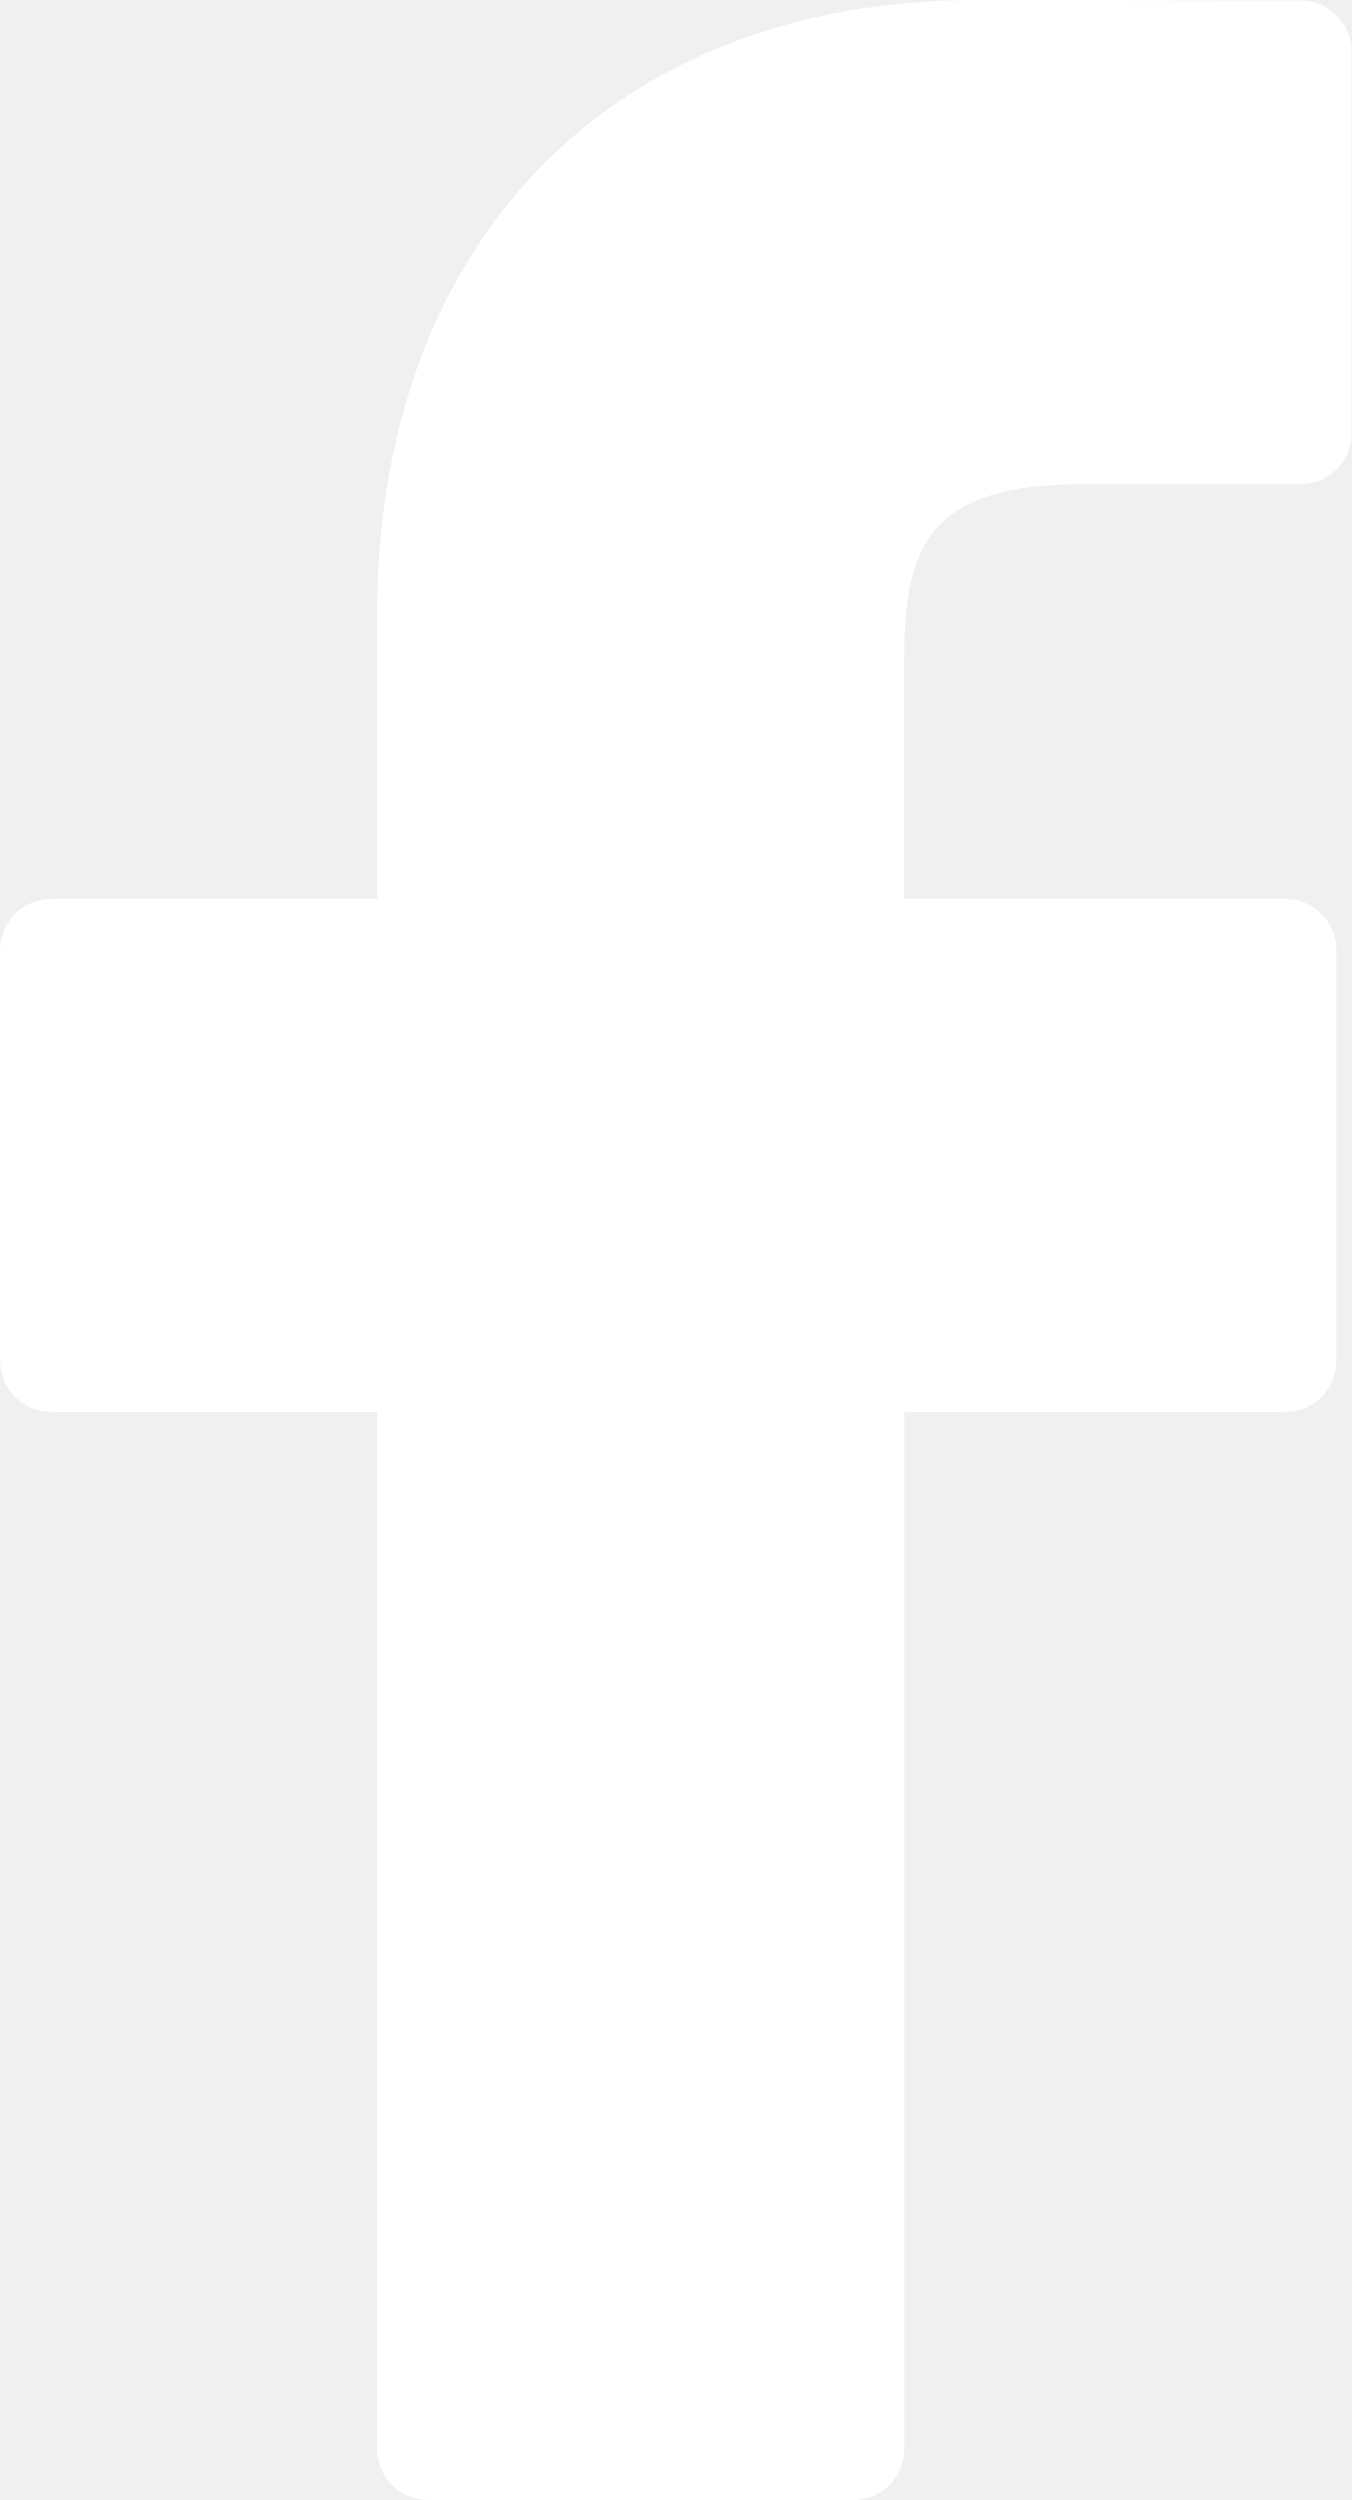
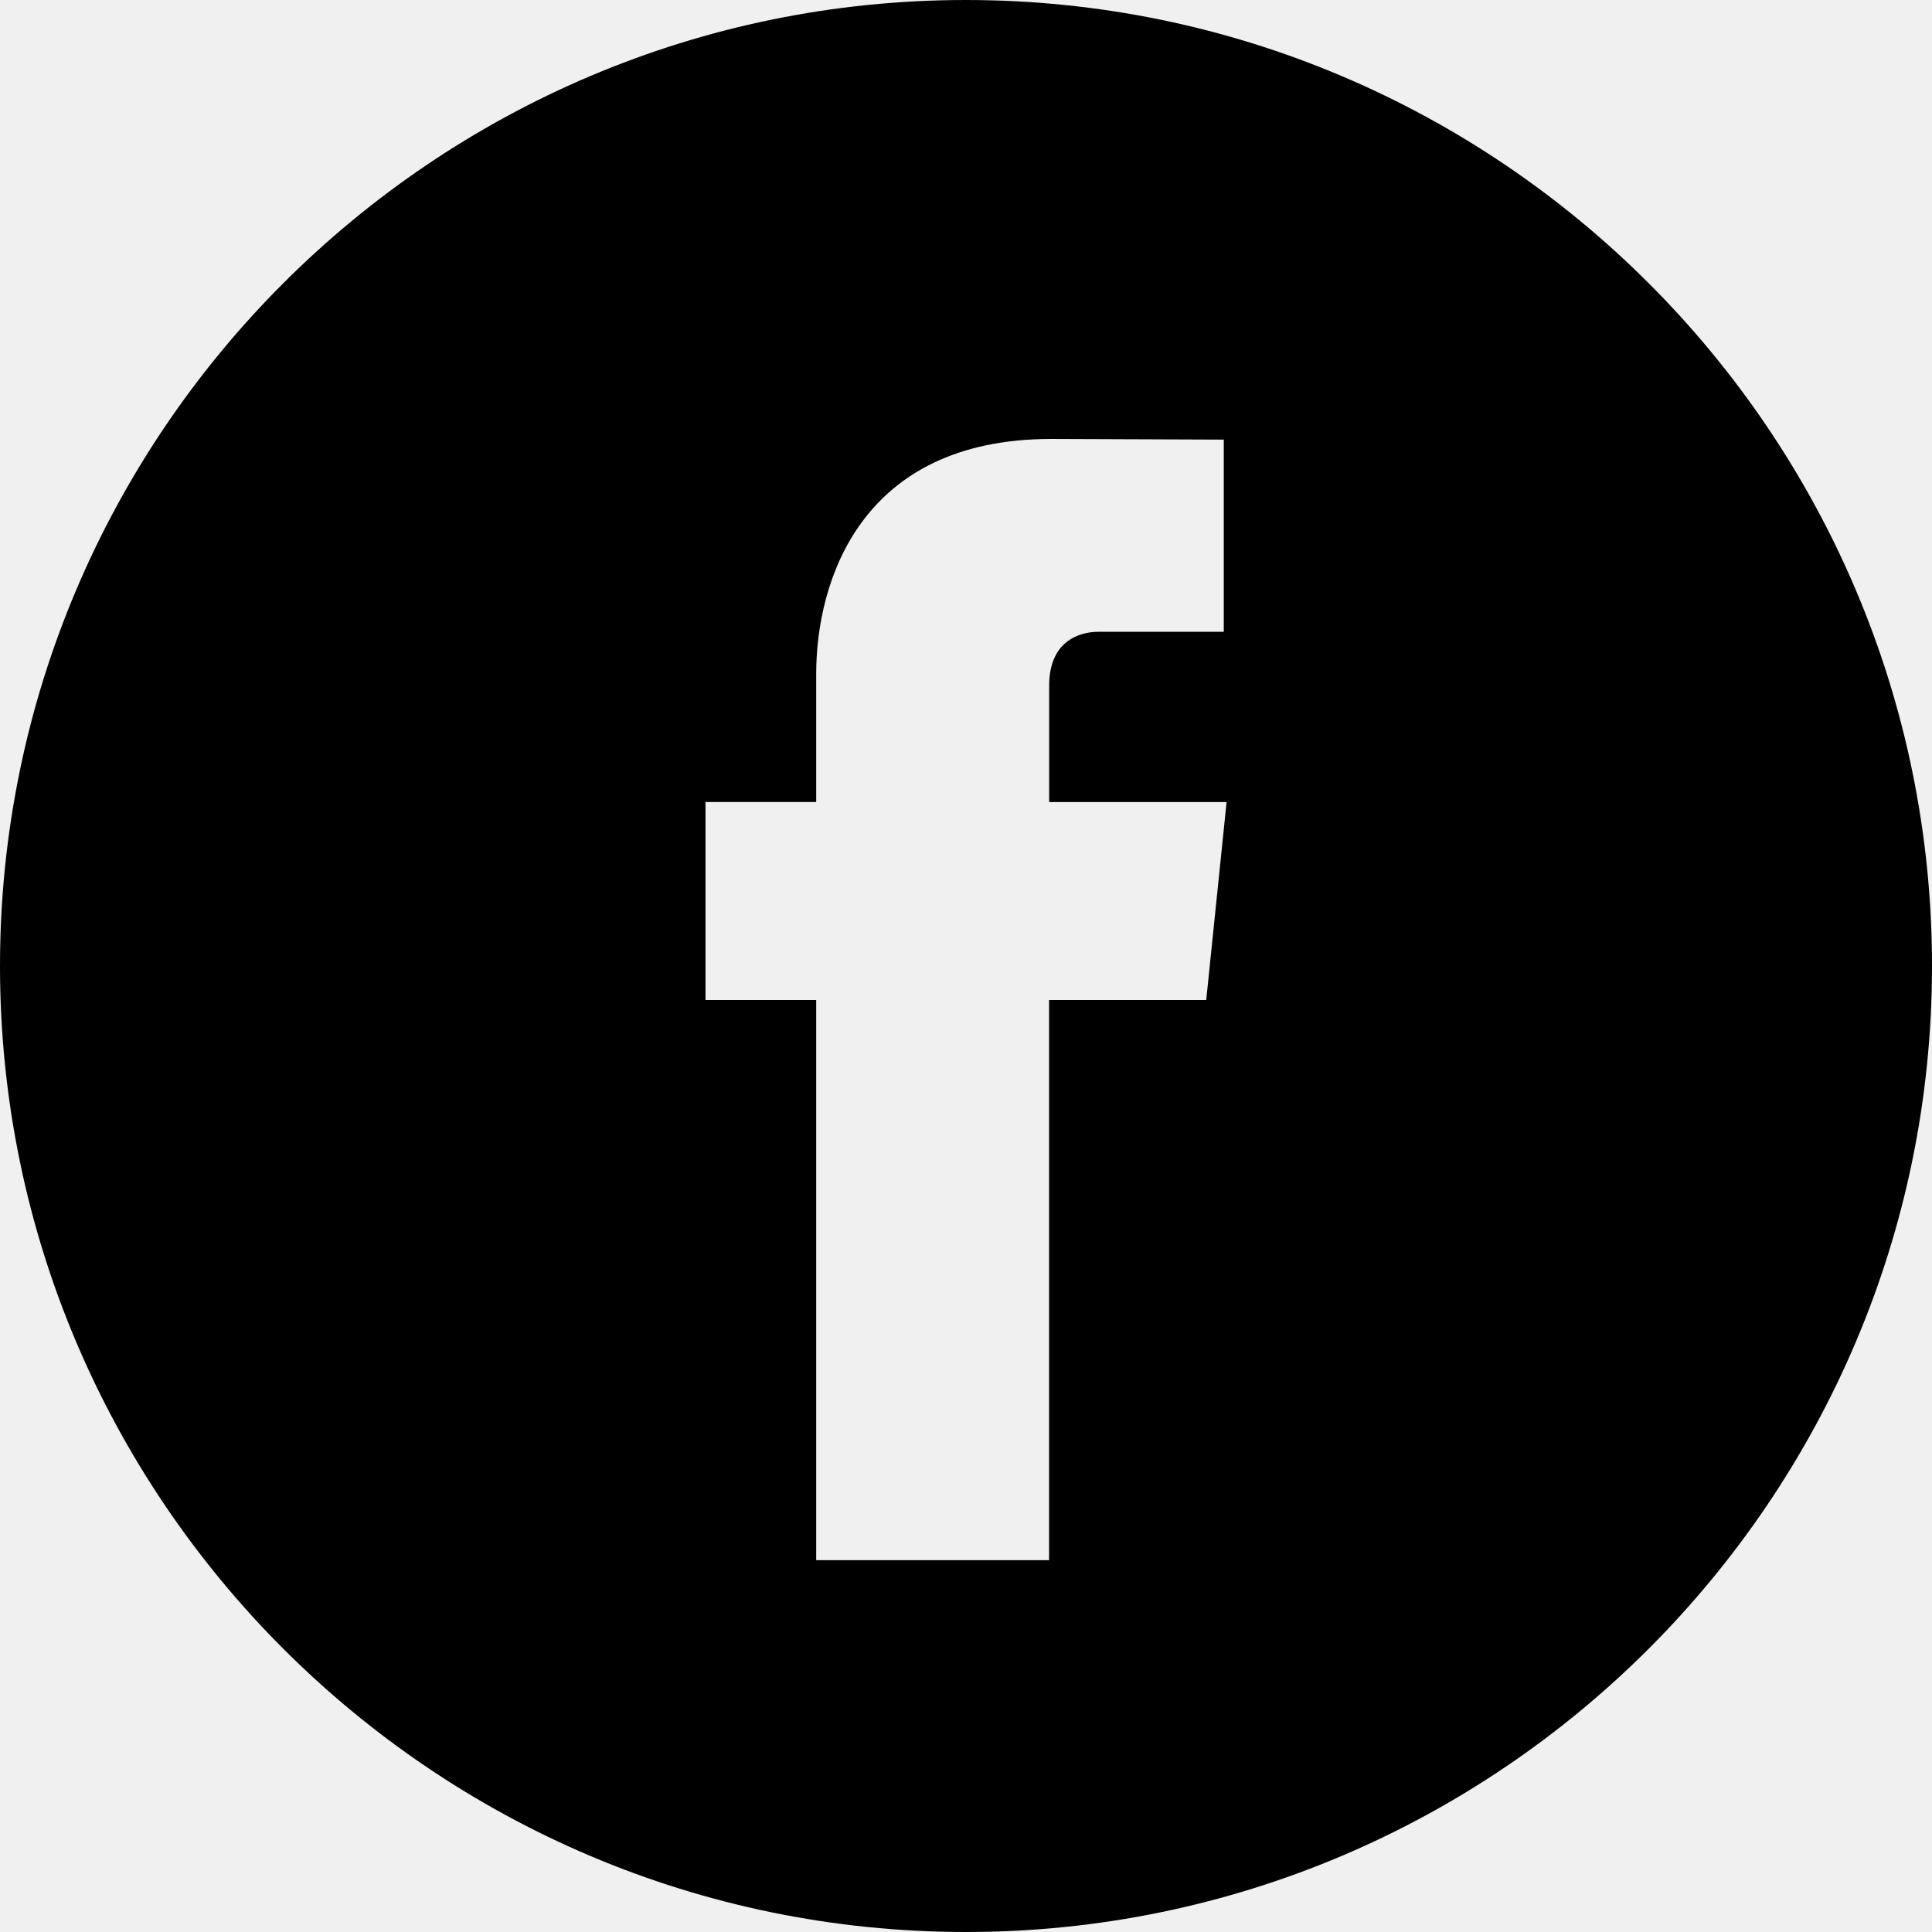
- <svg xmlns="http://www.w3.org/2000/svg" width="18.992" height="35.127" viewBox="0 0 18.992 35.127">
-   <g id="facebook" transform="translate(-22.077)">
-     <path id="Path_1" data-name="Path 1" d="M40.353.007,35.8,0c-5.118,0-8.425,3.393-8.425,8.645v3.986h-4.58a.716.716,0,0,0-.716.717v5.775a.716.716,0,0,0,.716.716h4.58V34.411a.716.716,0,0,0,.716.716h5.976a.716.716,0,0,0,.716-.716V19.839h5.355a.716.716,0,0,0,.716-.716l0-5.775a.717.717,0,0,0-.717-.717H34.782V9.252c0-1.624.387-2.448,2.5-2.448h3.069a.716.716,0,0,0,.716-.716V.724A.716.716,0,0,0,40.353.007Z" fill="#fff" />
+ <svg xmlns="http://www.w3.org/2000/svg" version="1.1" id="Capa_1" x="0px" y="0px" width="49.652px" height="49.652px" viewBox="0 0 49.652 49.652" style="enable-background:new 0 0 49.652 49.652;" xml:space="preserve">
+   <g>
+     <g>
+       <path d="M24.826,0C11.137,0,0,11.137,0,24.826c0,13.688,11.137,24.826,24.826,24.826c13.688,0,24.826-11.138,24.826-24.826    C49.652,11.137,38.516,0,24.826,0z M31,25.7h-4.039c0,6.453,0,14.396,0,14.396h-5.985c0,0,0-7.866,0-14.396h-2.845v-5.088h2.845    v-3.291c0-2.357,1.12-6.04,6.04-6.04l4.435,0.017v4.939c0,0-2.695,0-3.219,0c-0.524,0-1.269,0.262-1.269,1.386v2.99h4.56L31,25.7z    " />
+     </g>
  </g>
+   <g>
+ </g>
+   <g>
+ </g>
+   <g>
+ </g>
+   <g>
+ </g>
+   <g>
+ </g>
+   <g>
+ </g>
+   <g>
+ </g>
+   <g>
+ </g>
+   <g>
+ </g>
+   <g>
+ </g>
+   <g>
+ </g>
+   <g>
+ </g>
+   <g>
+ </g>
+   <g>
+ </g>
+   <g>
+ </g>
</svg>
